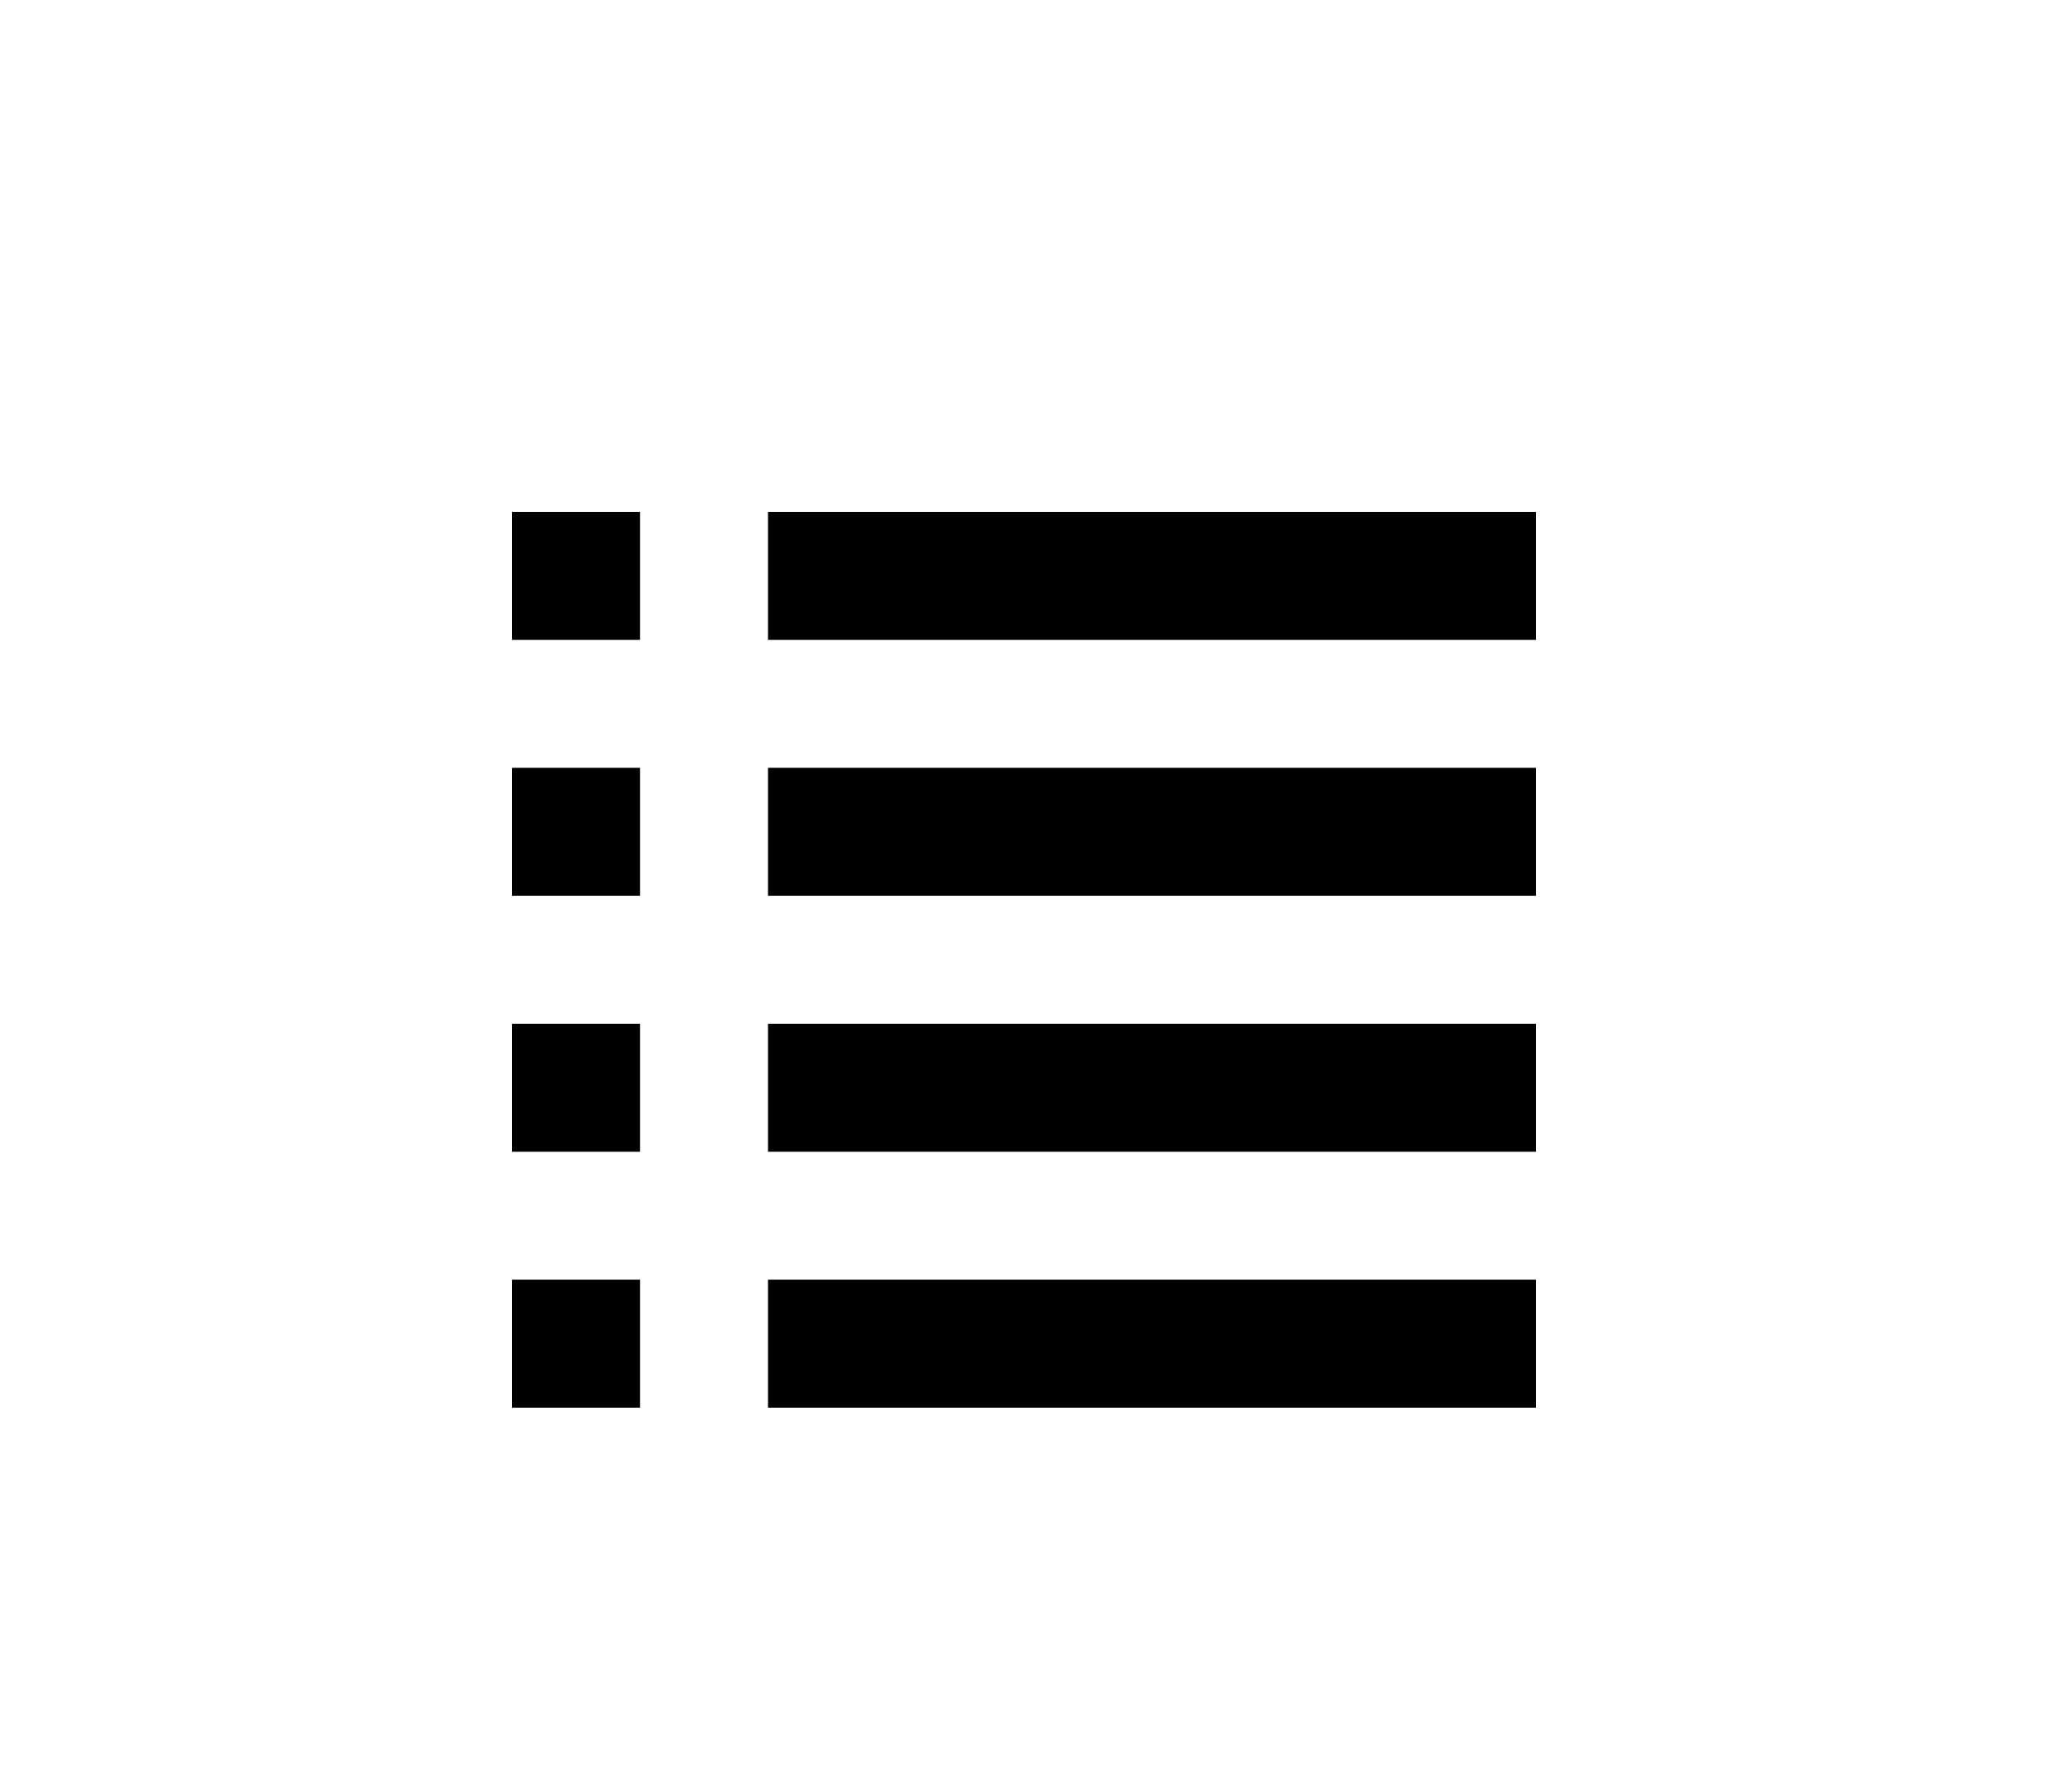
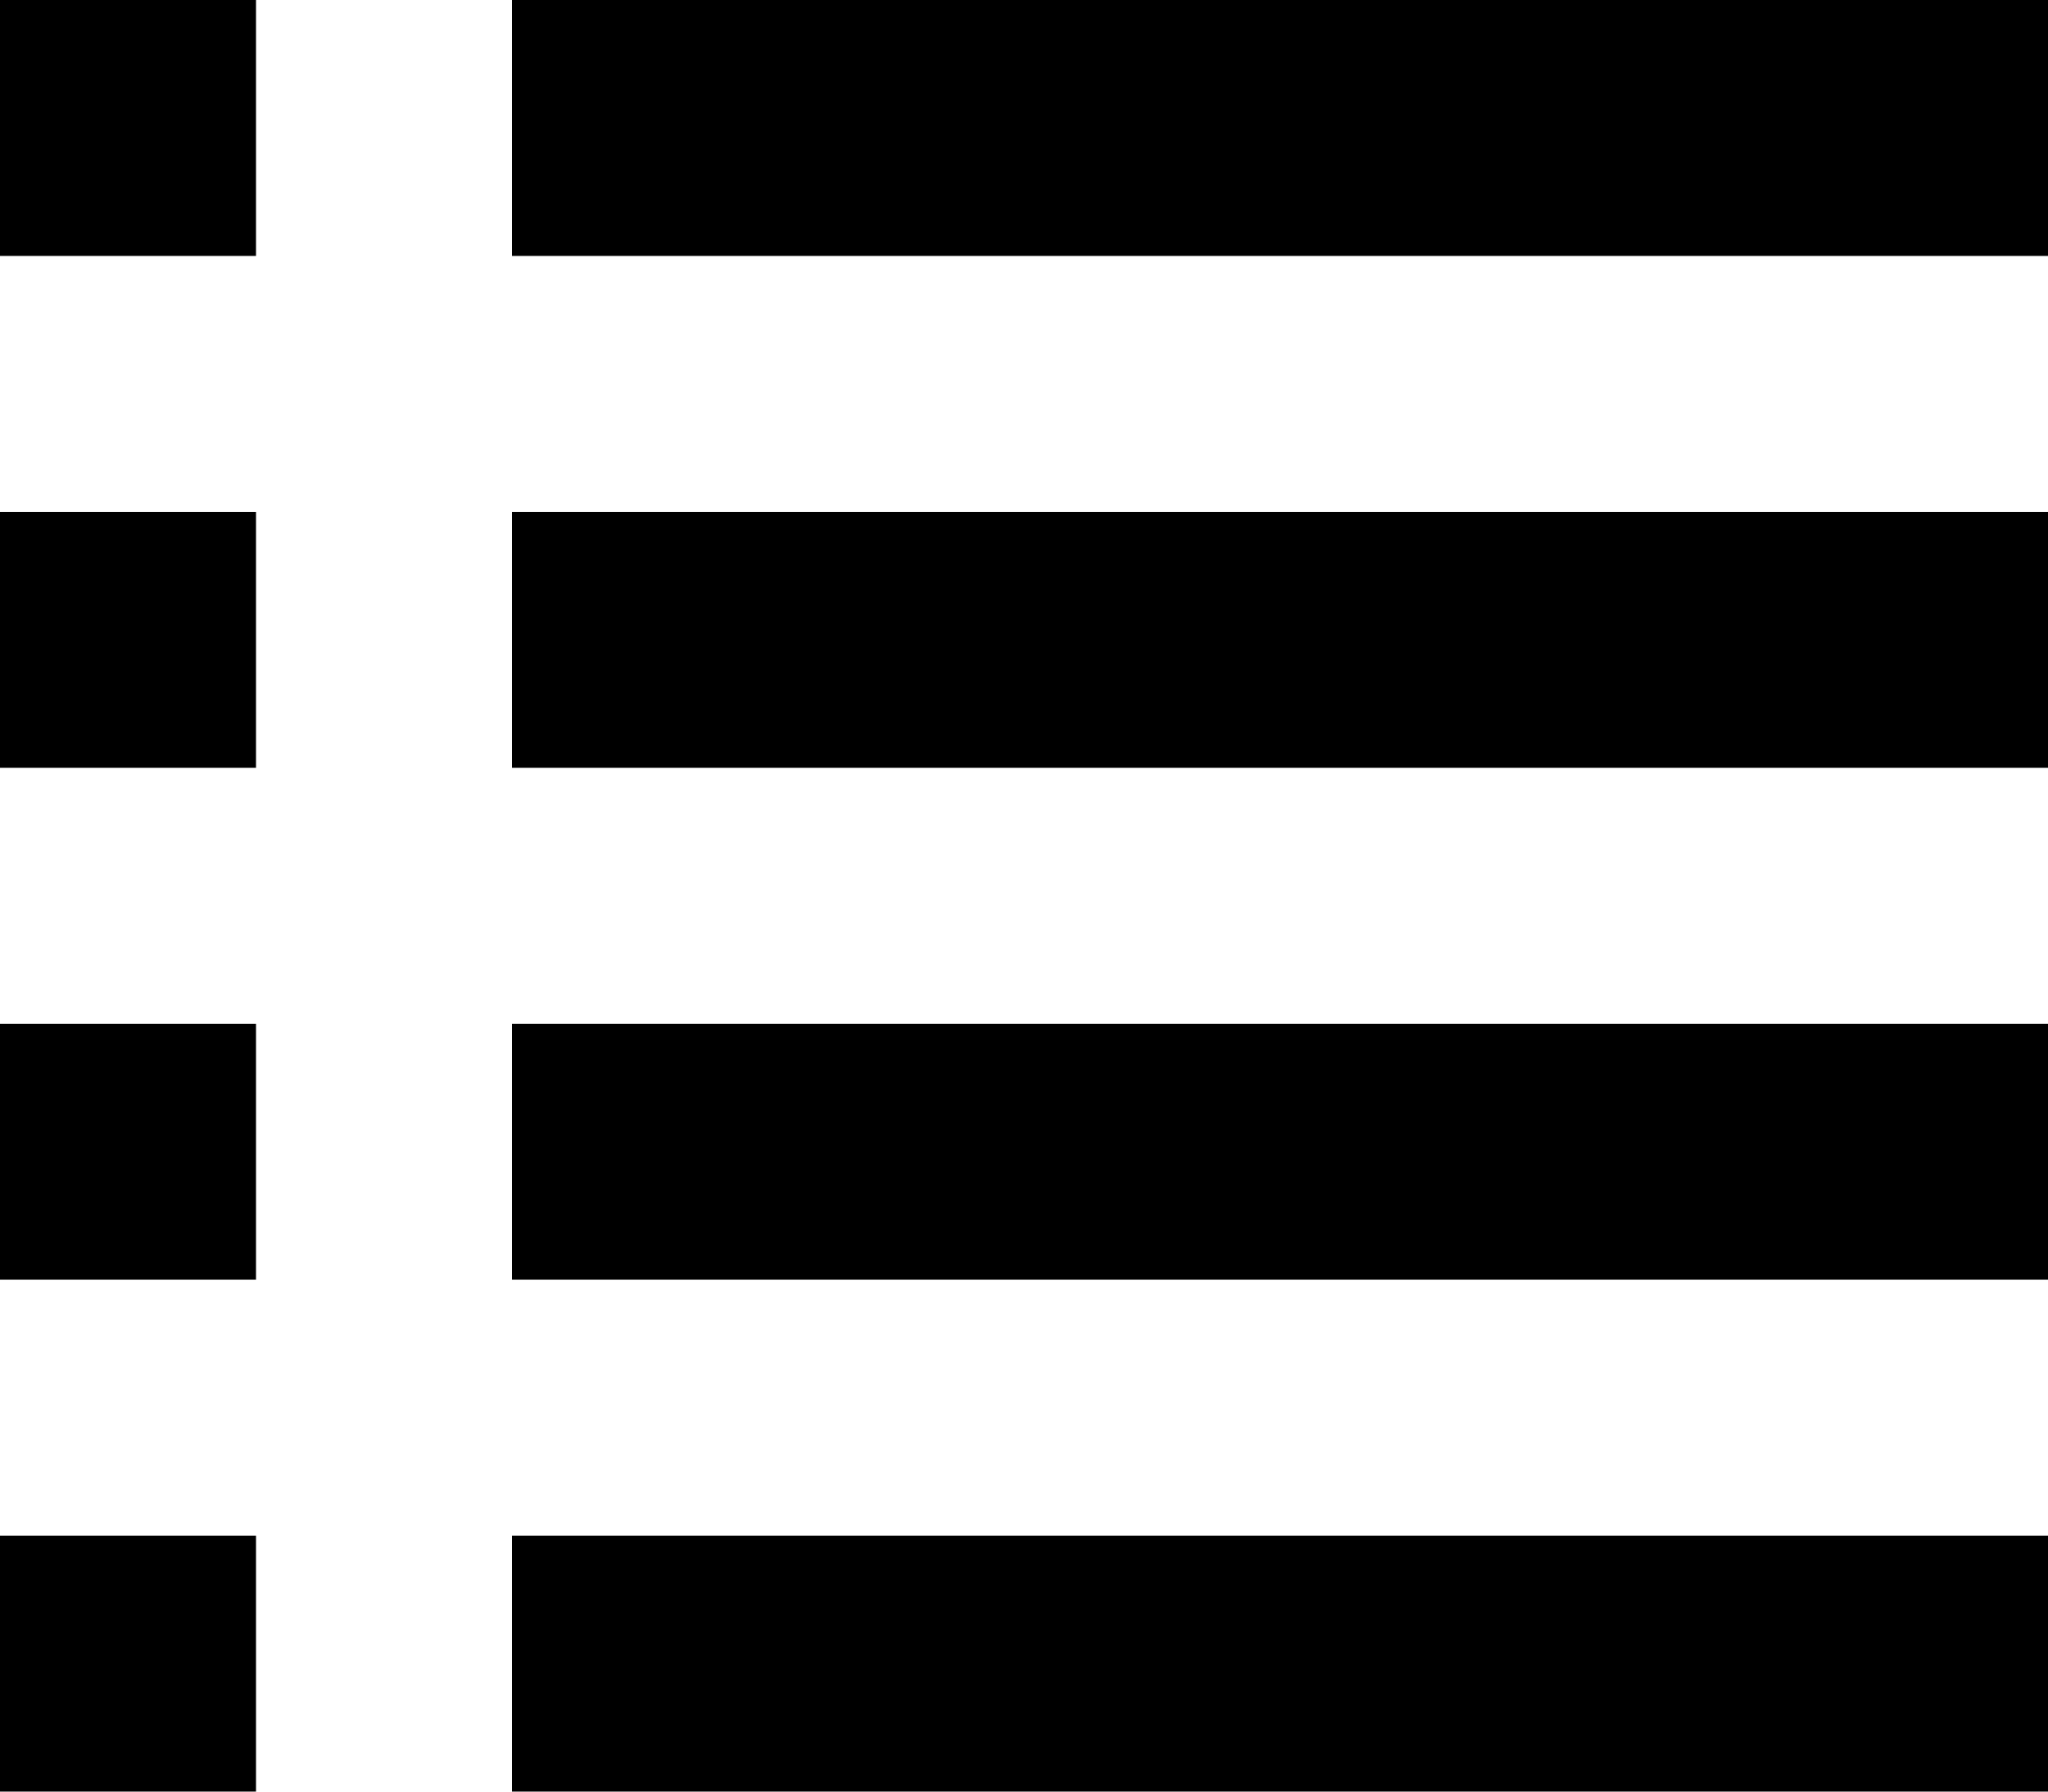
- <svg xmlns="http://www.w3.org/2000/svg" width="16" height="14" viewBox="-8 -8 32 28" fill="none">
+ <svg xmlns="http://www.w3.org/2000/svg" width="16" height="14" viewBox="0 0 16 14" fill="none">
  <path d="M2 0H0V2H2V0Z" fill="black" />
  <path d="M16 0H4V2H16V0Z" fill="black" />
  <path d="M2 4H0V6H2V4Z" fill="black" />
  <path d="M16 4H4V6H16V4Z" fill="black" />
  <path d="M2 8H0V10H2V8Z" fill="black" />
  <path d="M16 8H4V10H16V8Z" fill="black" />
  <path d="M2 12H0V14H2V12Z" fill="black" />
  <path d="M16 12H4V14H16V12Z" fill="black" />
</svg>
